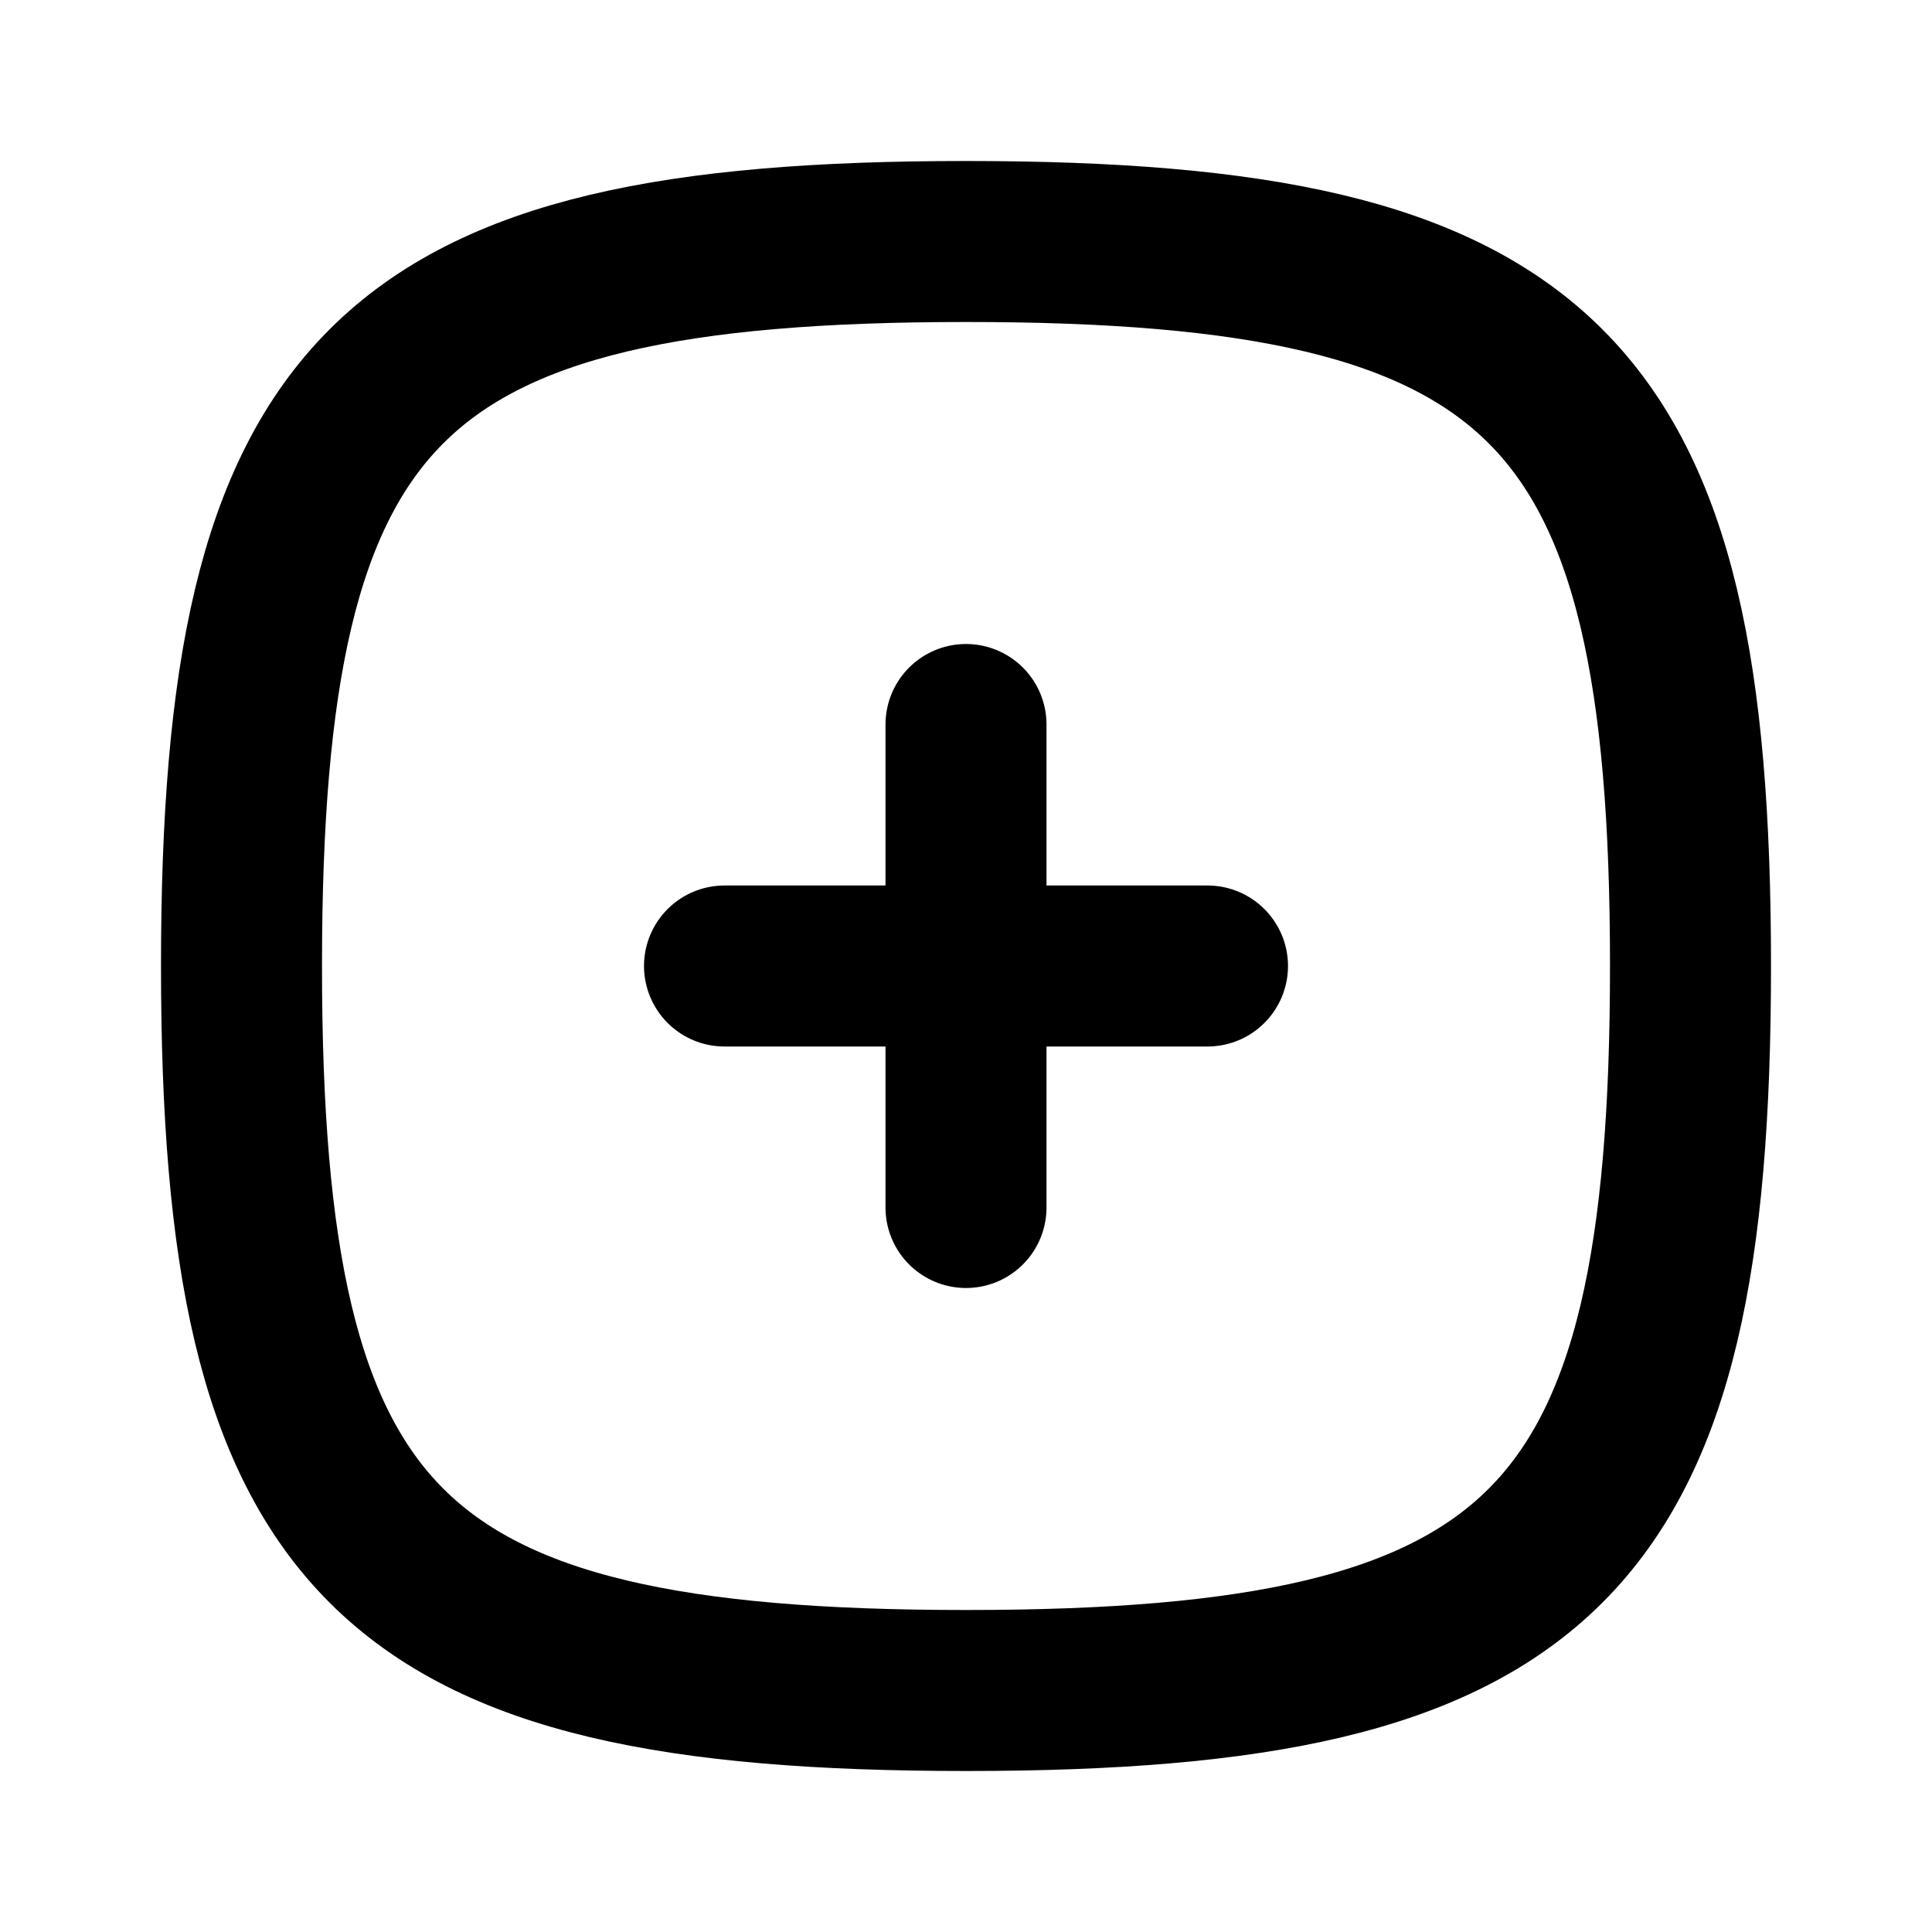
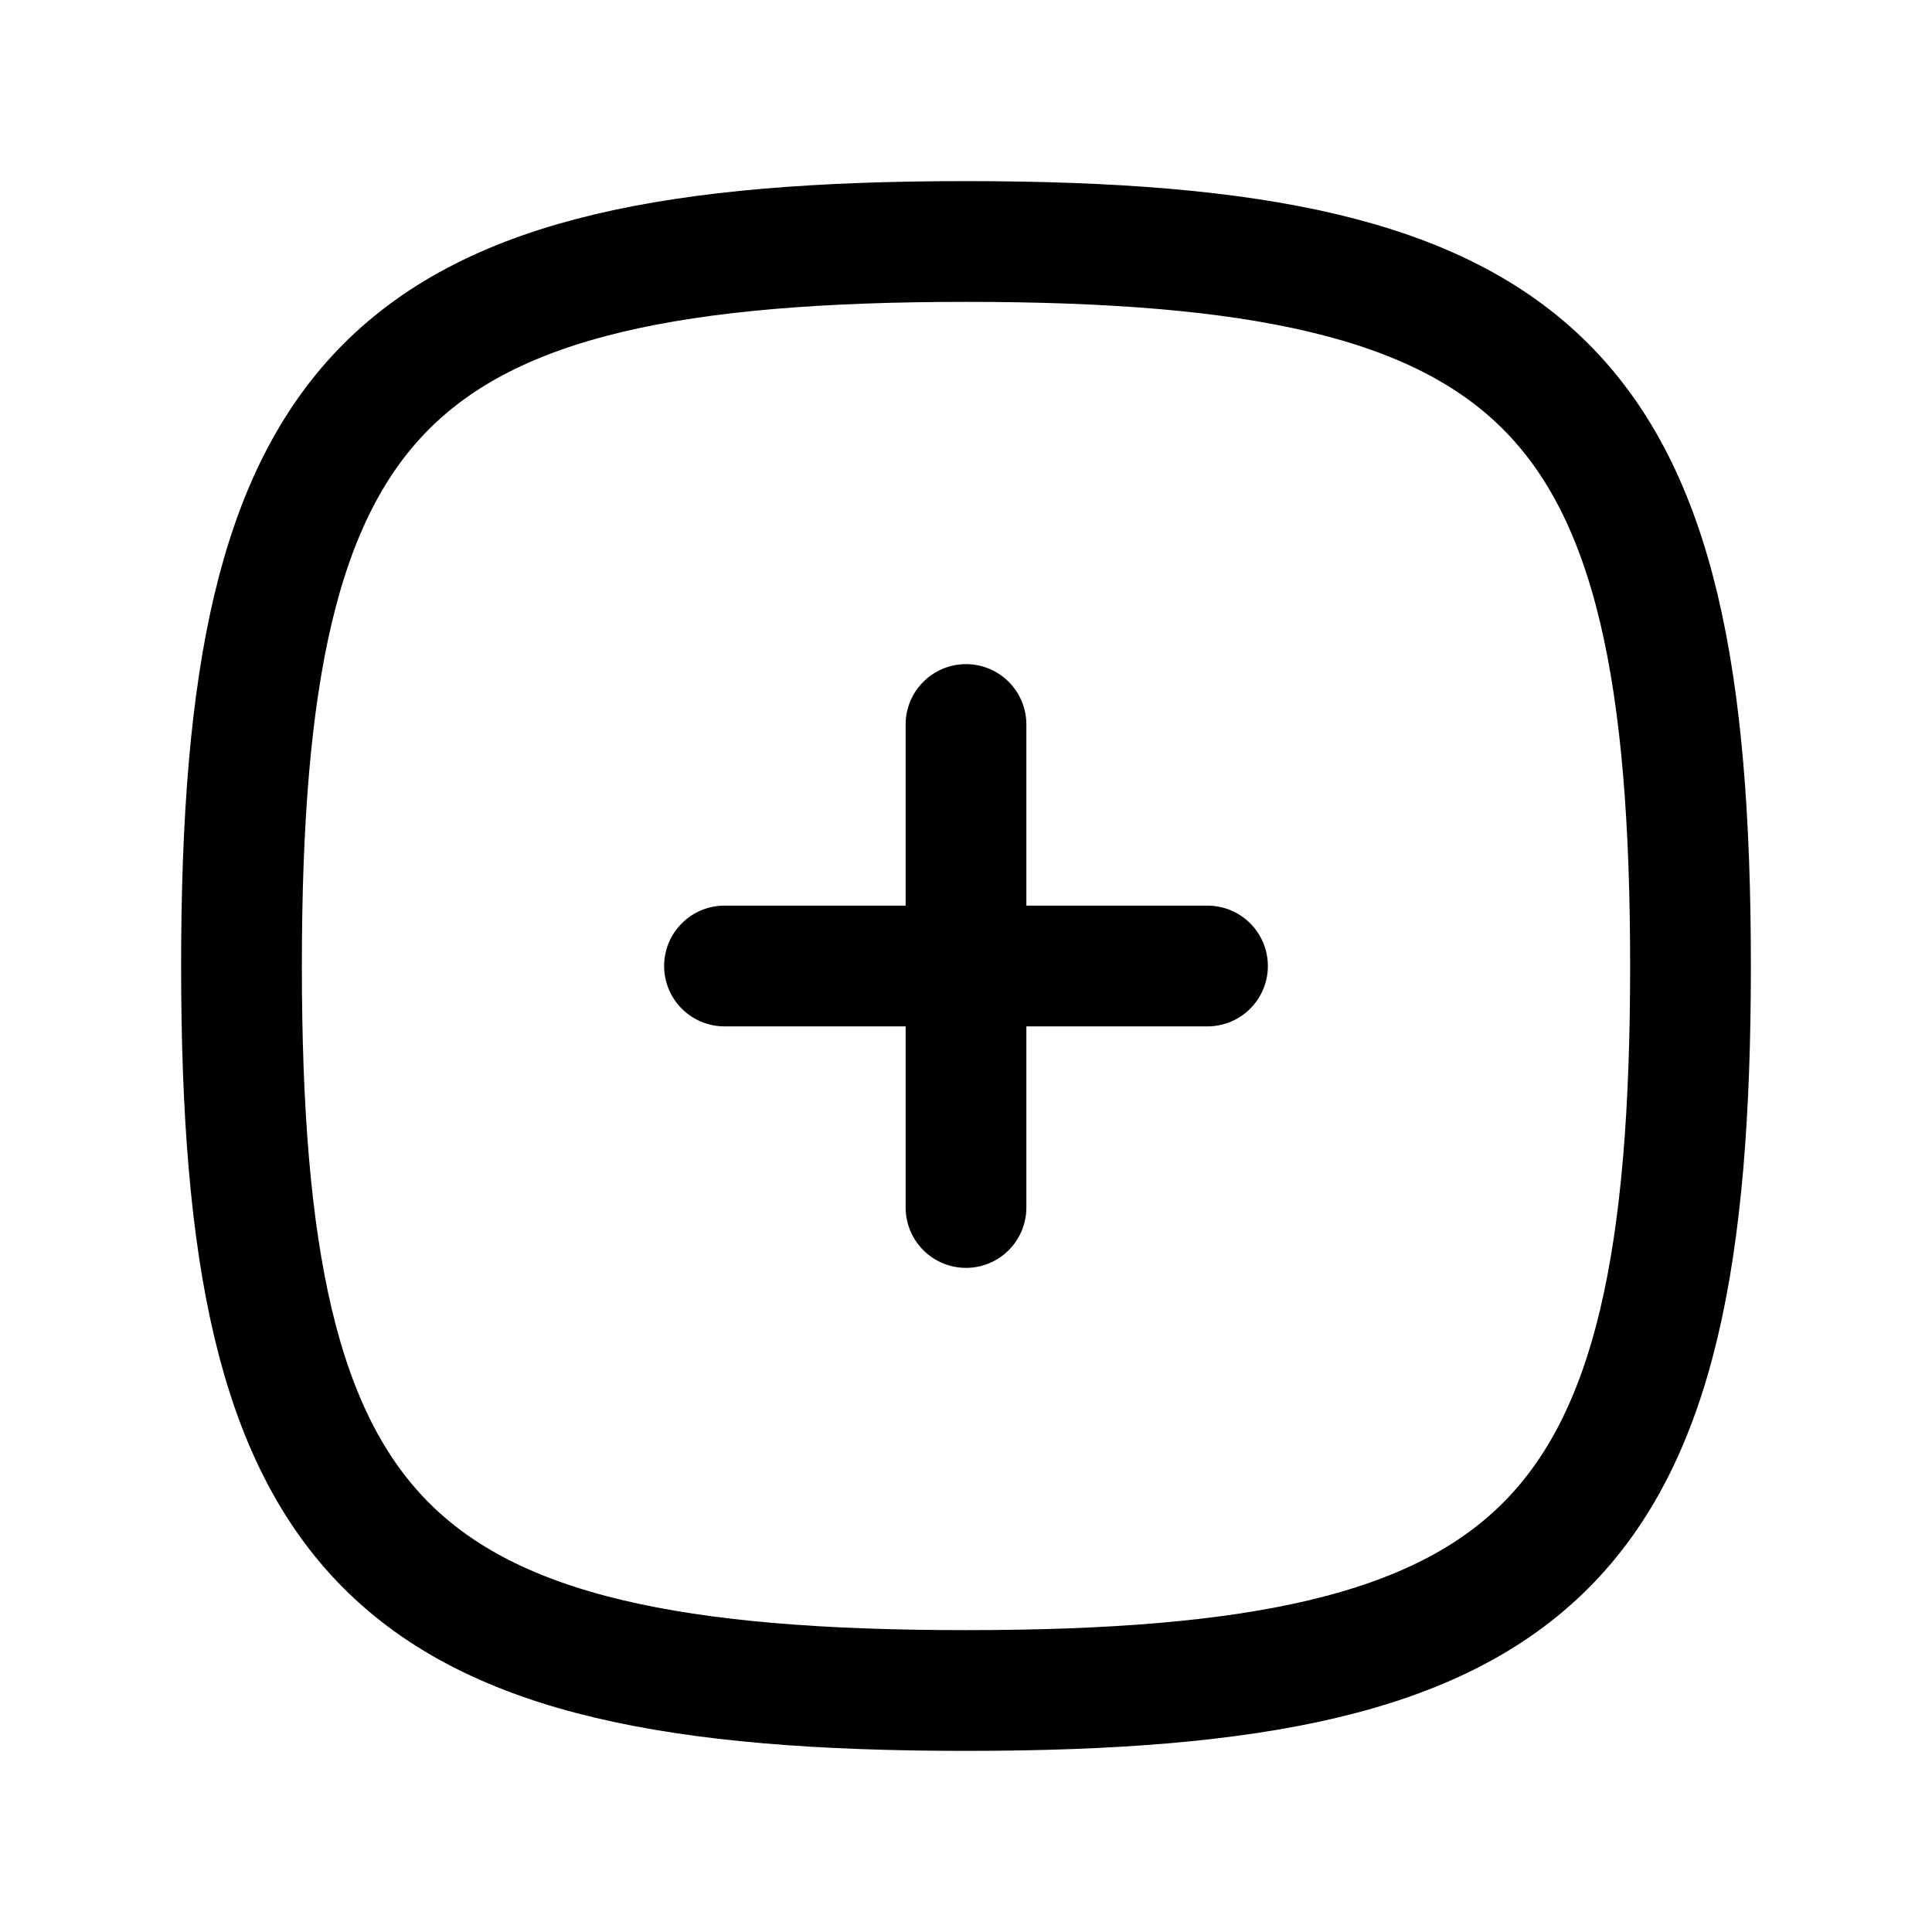
- <svg xmlns="http://www.w3.org/2000/svg" width="24" height="24" viewBox="0 0 24 24" fill="none" stroke="currentColor" stroke-width="2" stroke-linecap="round" stroke-linejoin="round" class="icon icon-tabler icons-tabler-outline icon-tabler-square-rounded-plus">
+ <svg xmlns="http://www.w3.org/2000/svg" width="24" height="24" viewBox="0 0 24 24" fill="none" stroke="currentColor" stroke-width="1.5" stroke-linecap="round" stroke-linejoin="round" class="icon icon-tabler icons-tabler-outline icon-tabler-square-rounded-plus">
  <path stroke="none" d="M0 0h24v24H0z" fill="none" />
  <path d="M12 3c7.2 0 9 1.8 9 9s-1.8 9 -9 9s-9 -1.8 -9 -9s1.8 -9 9 -9z" />
  <path d="M15 12h-6" />
  <path d="M12 9v6" />
</svg>
